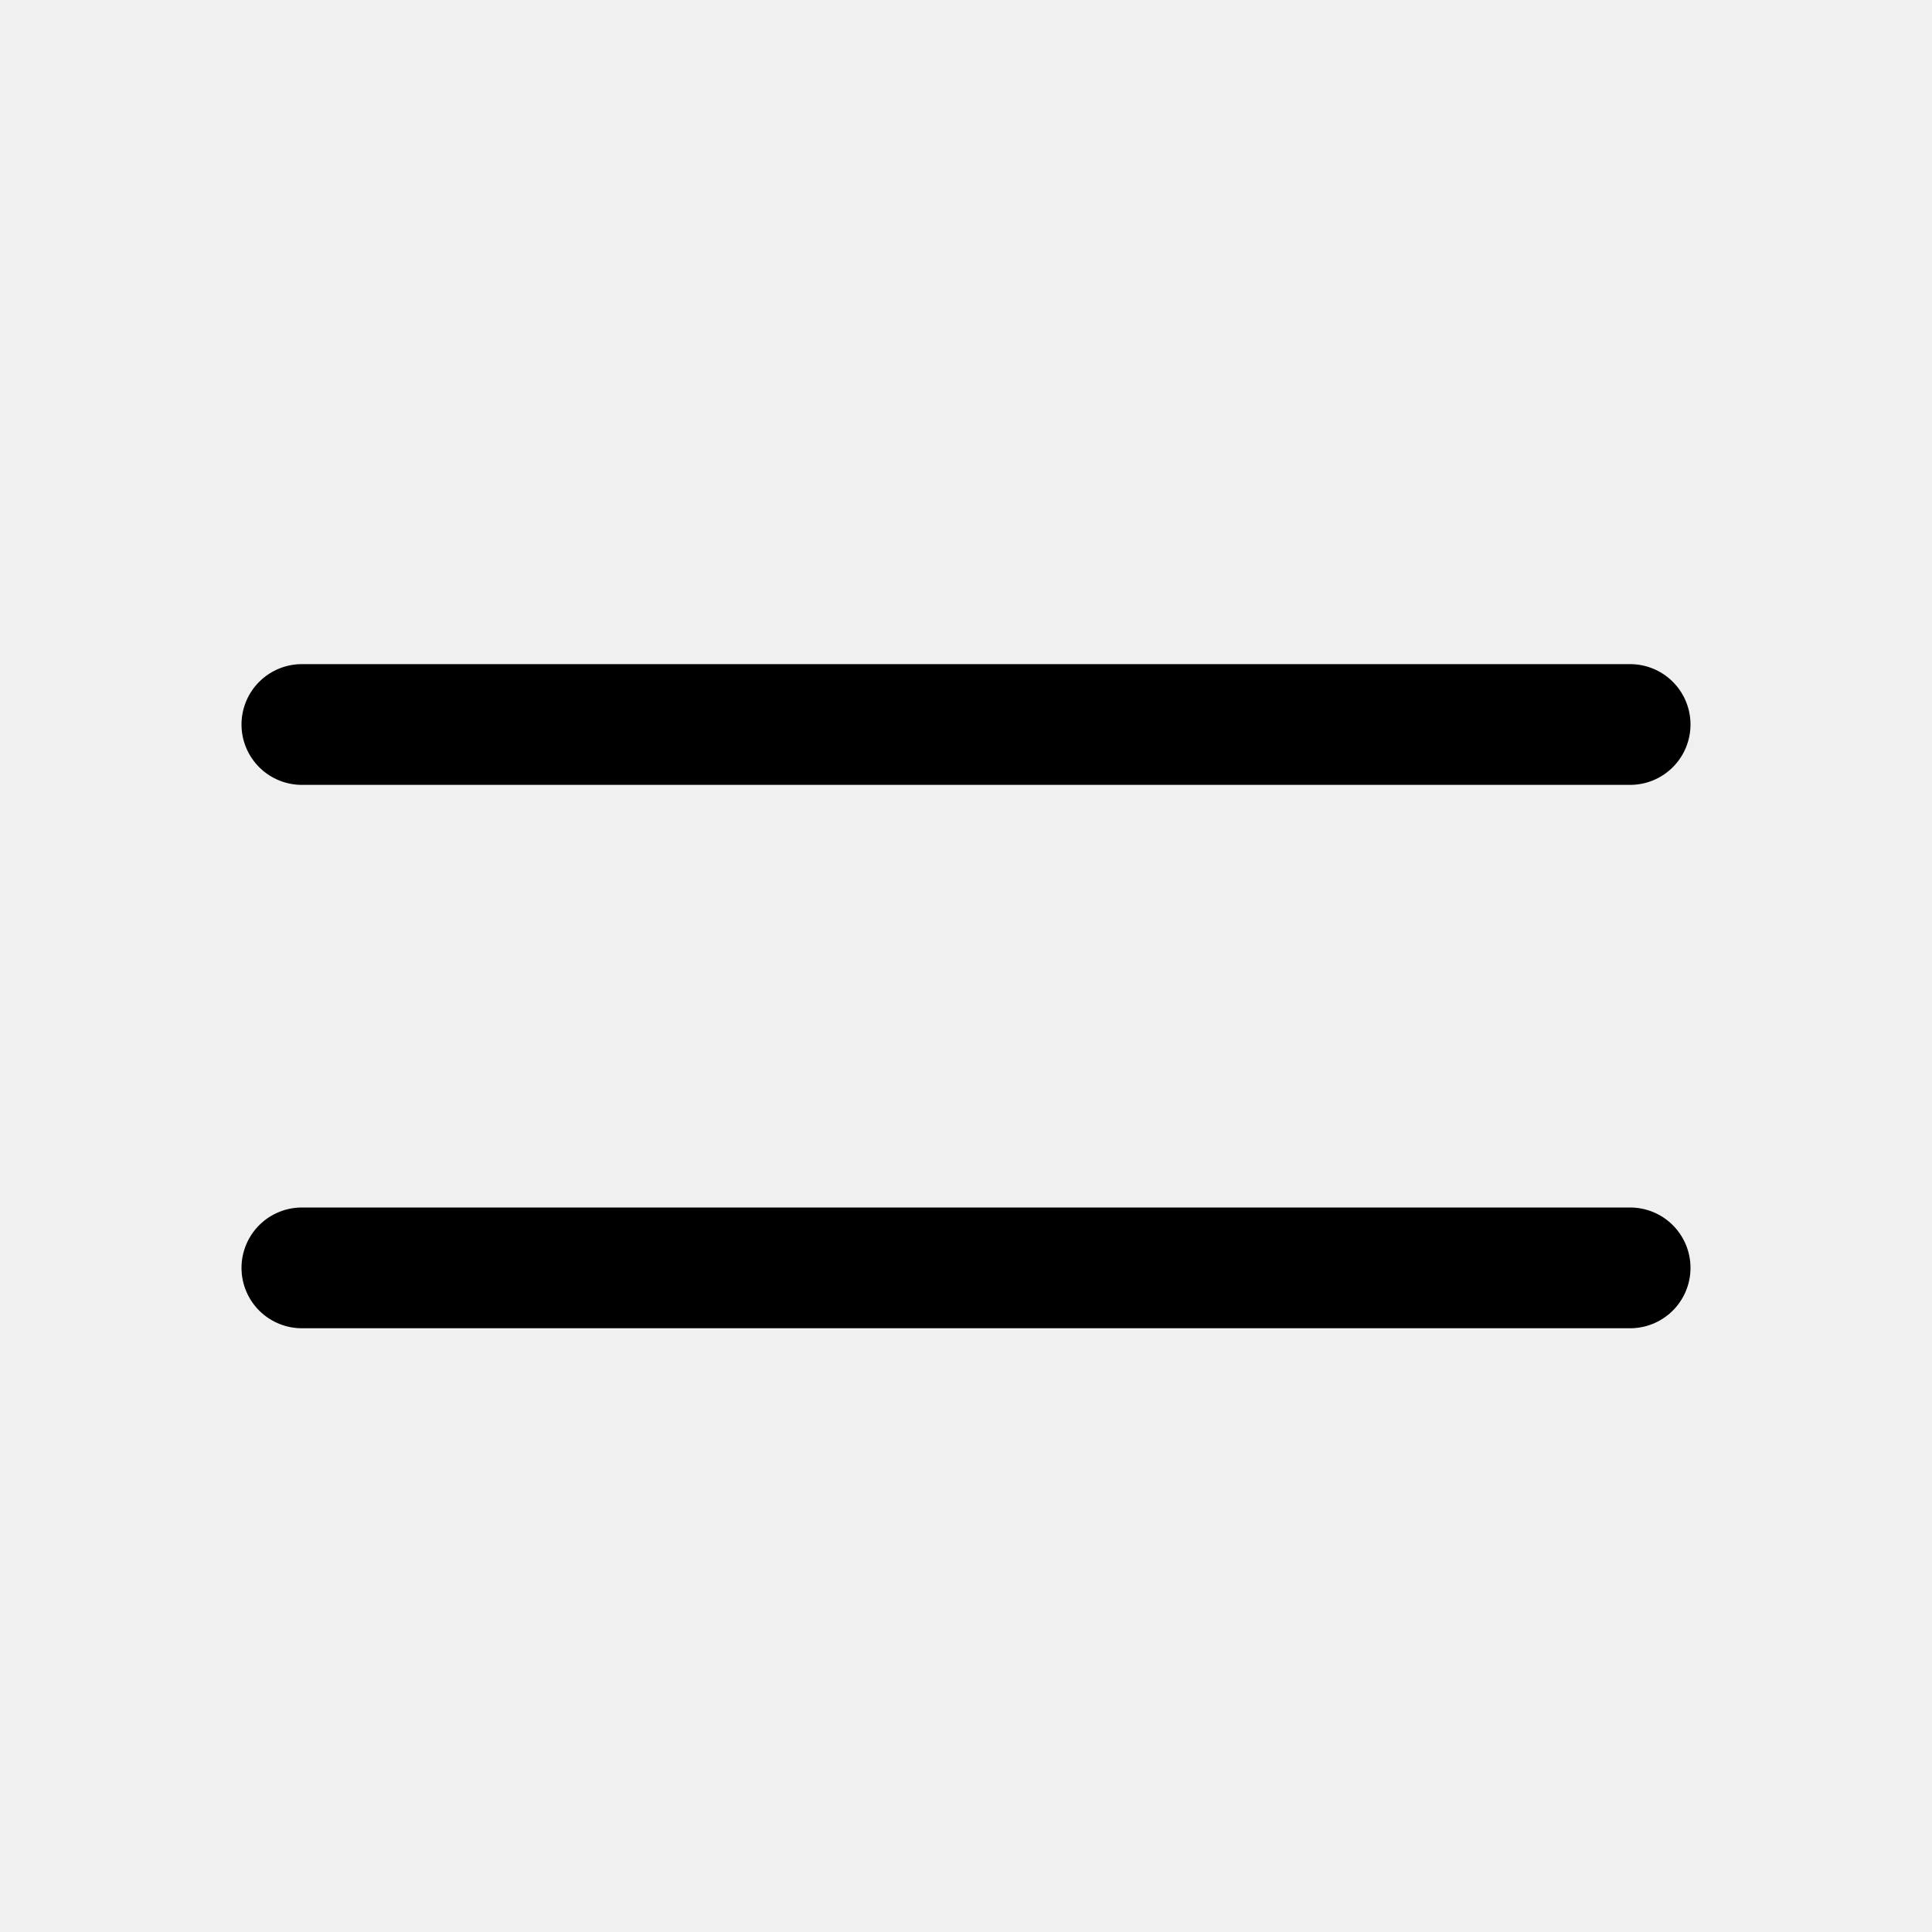
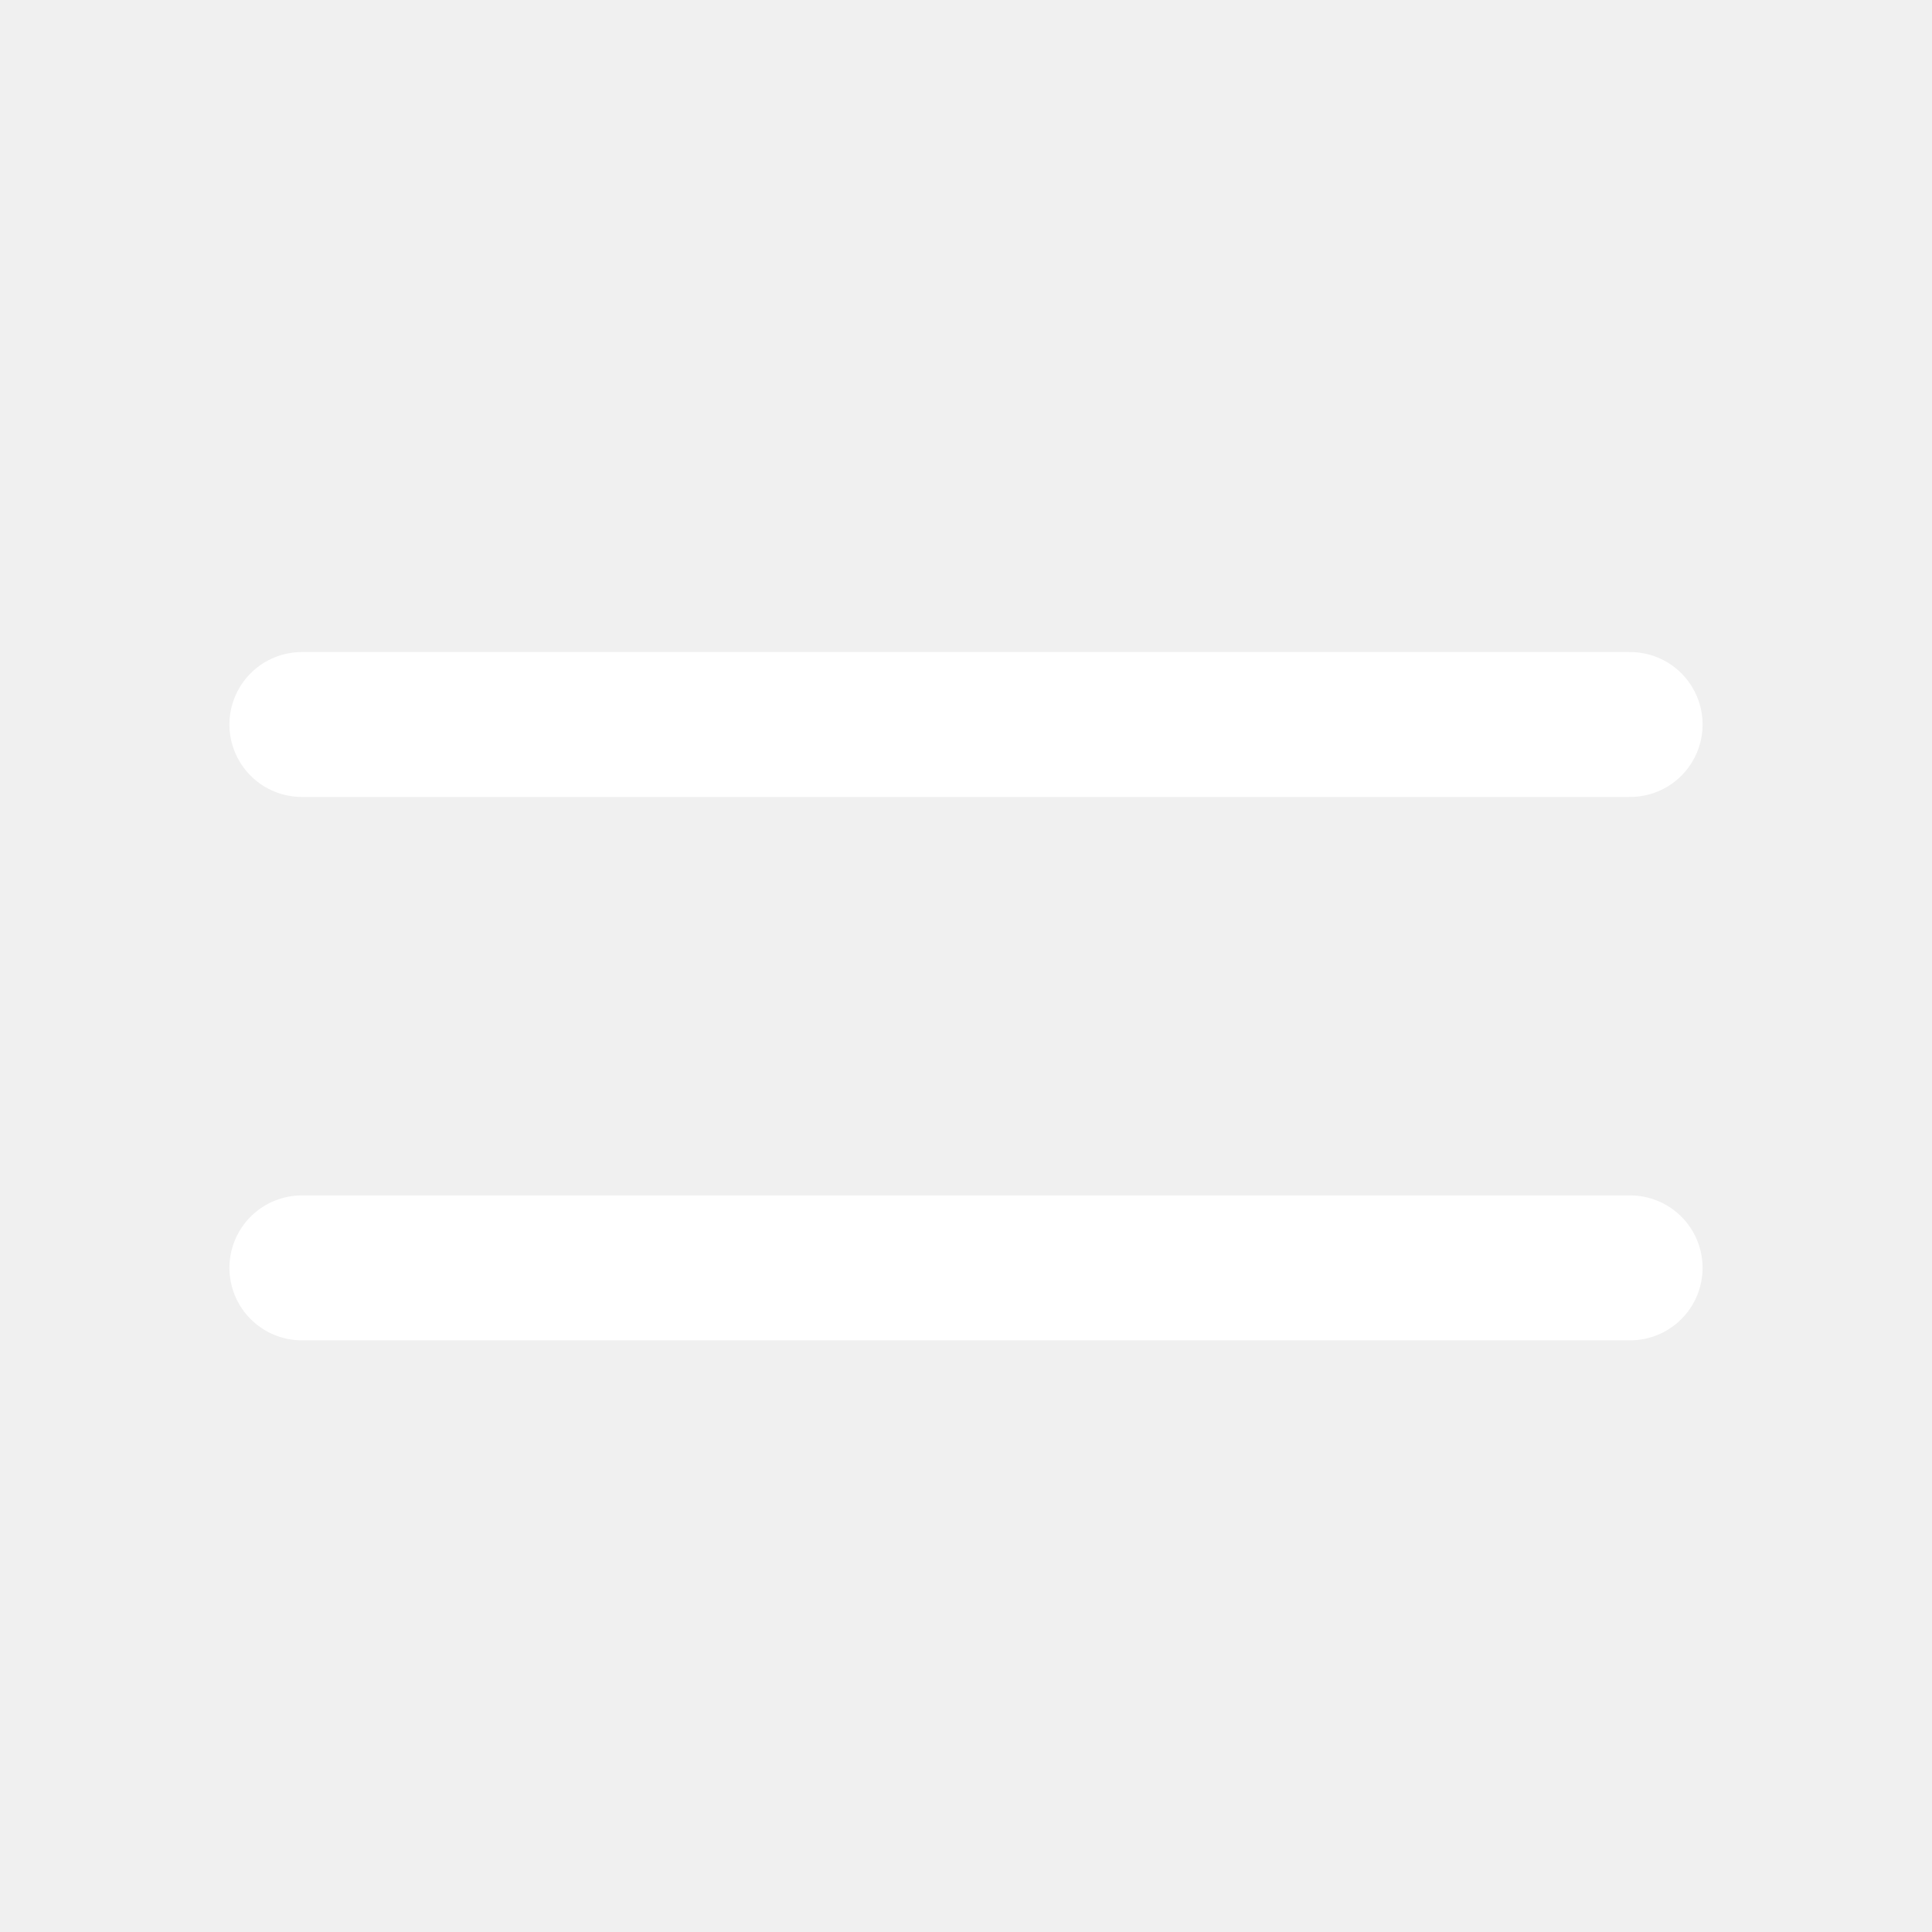
- <svg xmlns="http://www.w3.org/2000/svg" fill="white" viewBox="0 0 24 24" stroke-width="1.5" stroke="currentColor" class="w-6 h-6">
+ <svg xmlns="http://www.w3.org/2000/svg" fill="white" viewBox="0 0 24 24" stroke-width="1.8" stroke="white" class="w-6 h-6">
  <path stroke-linecap="round" stroke-linejoin="round" d="M3.75 9h16.5m-16.5 6.75h16.5" />
</svg>
